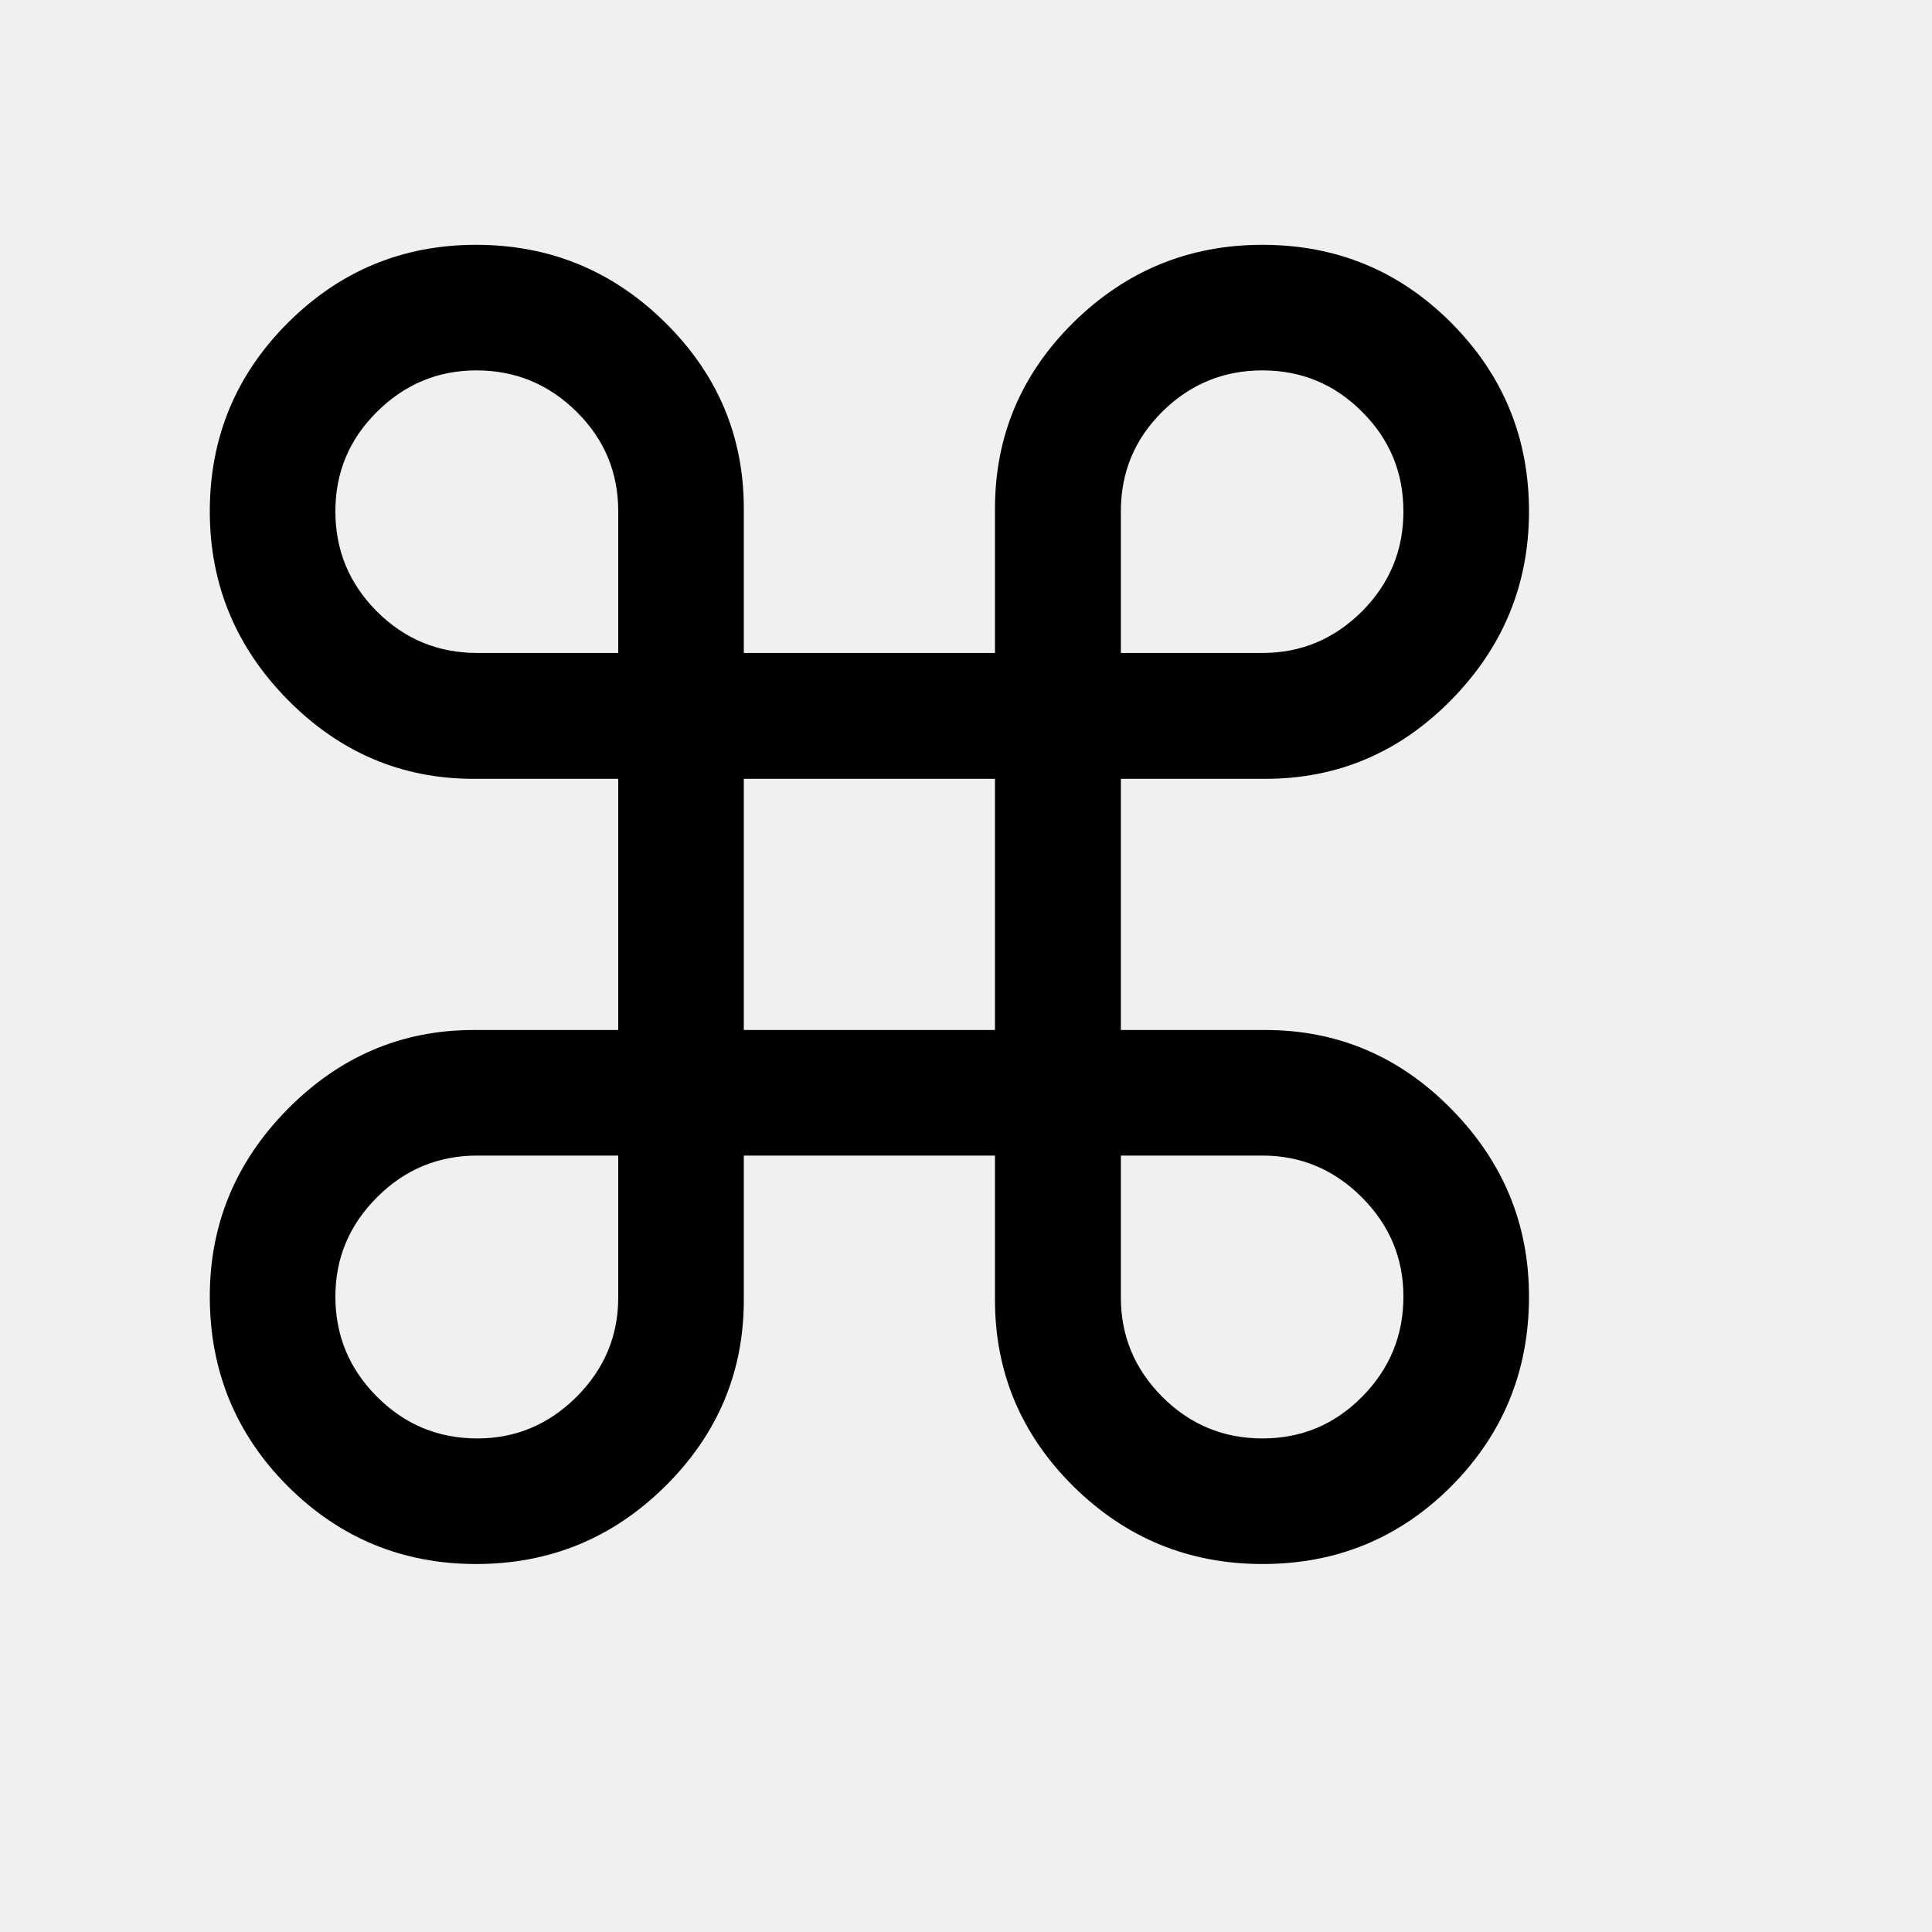
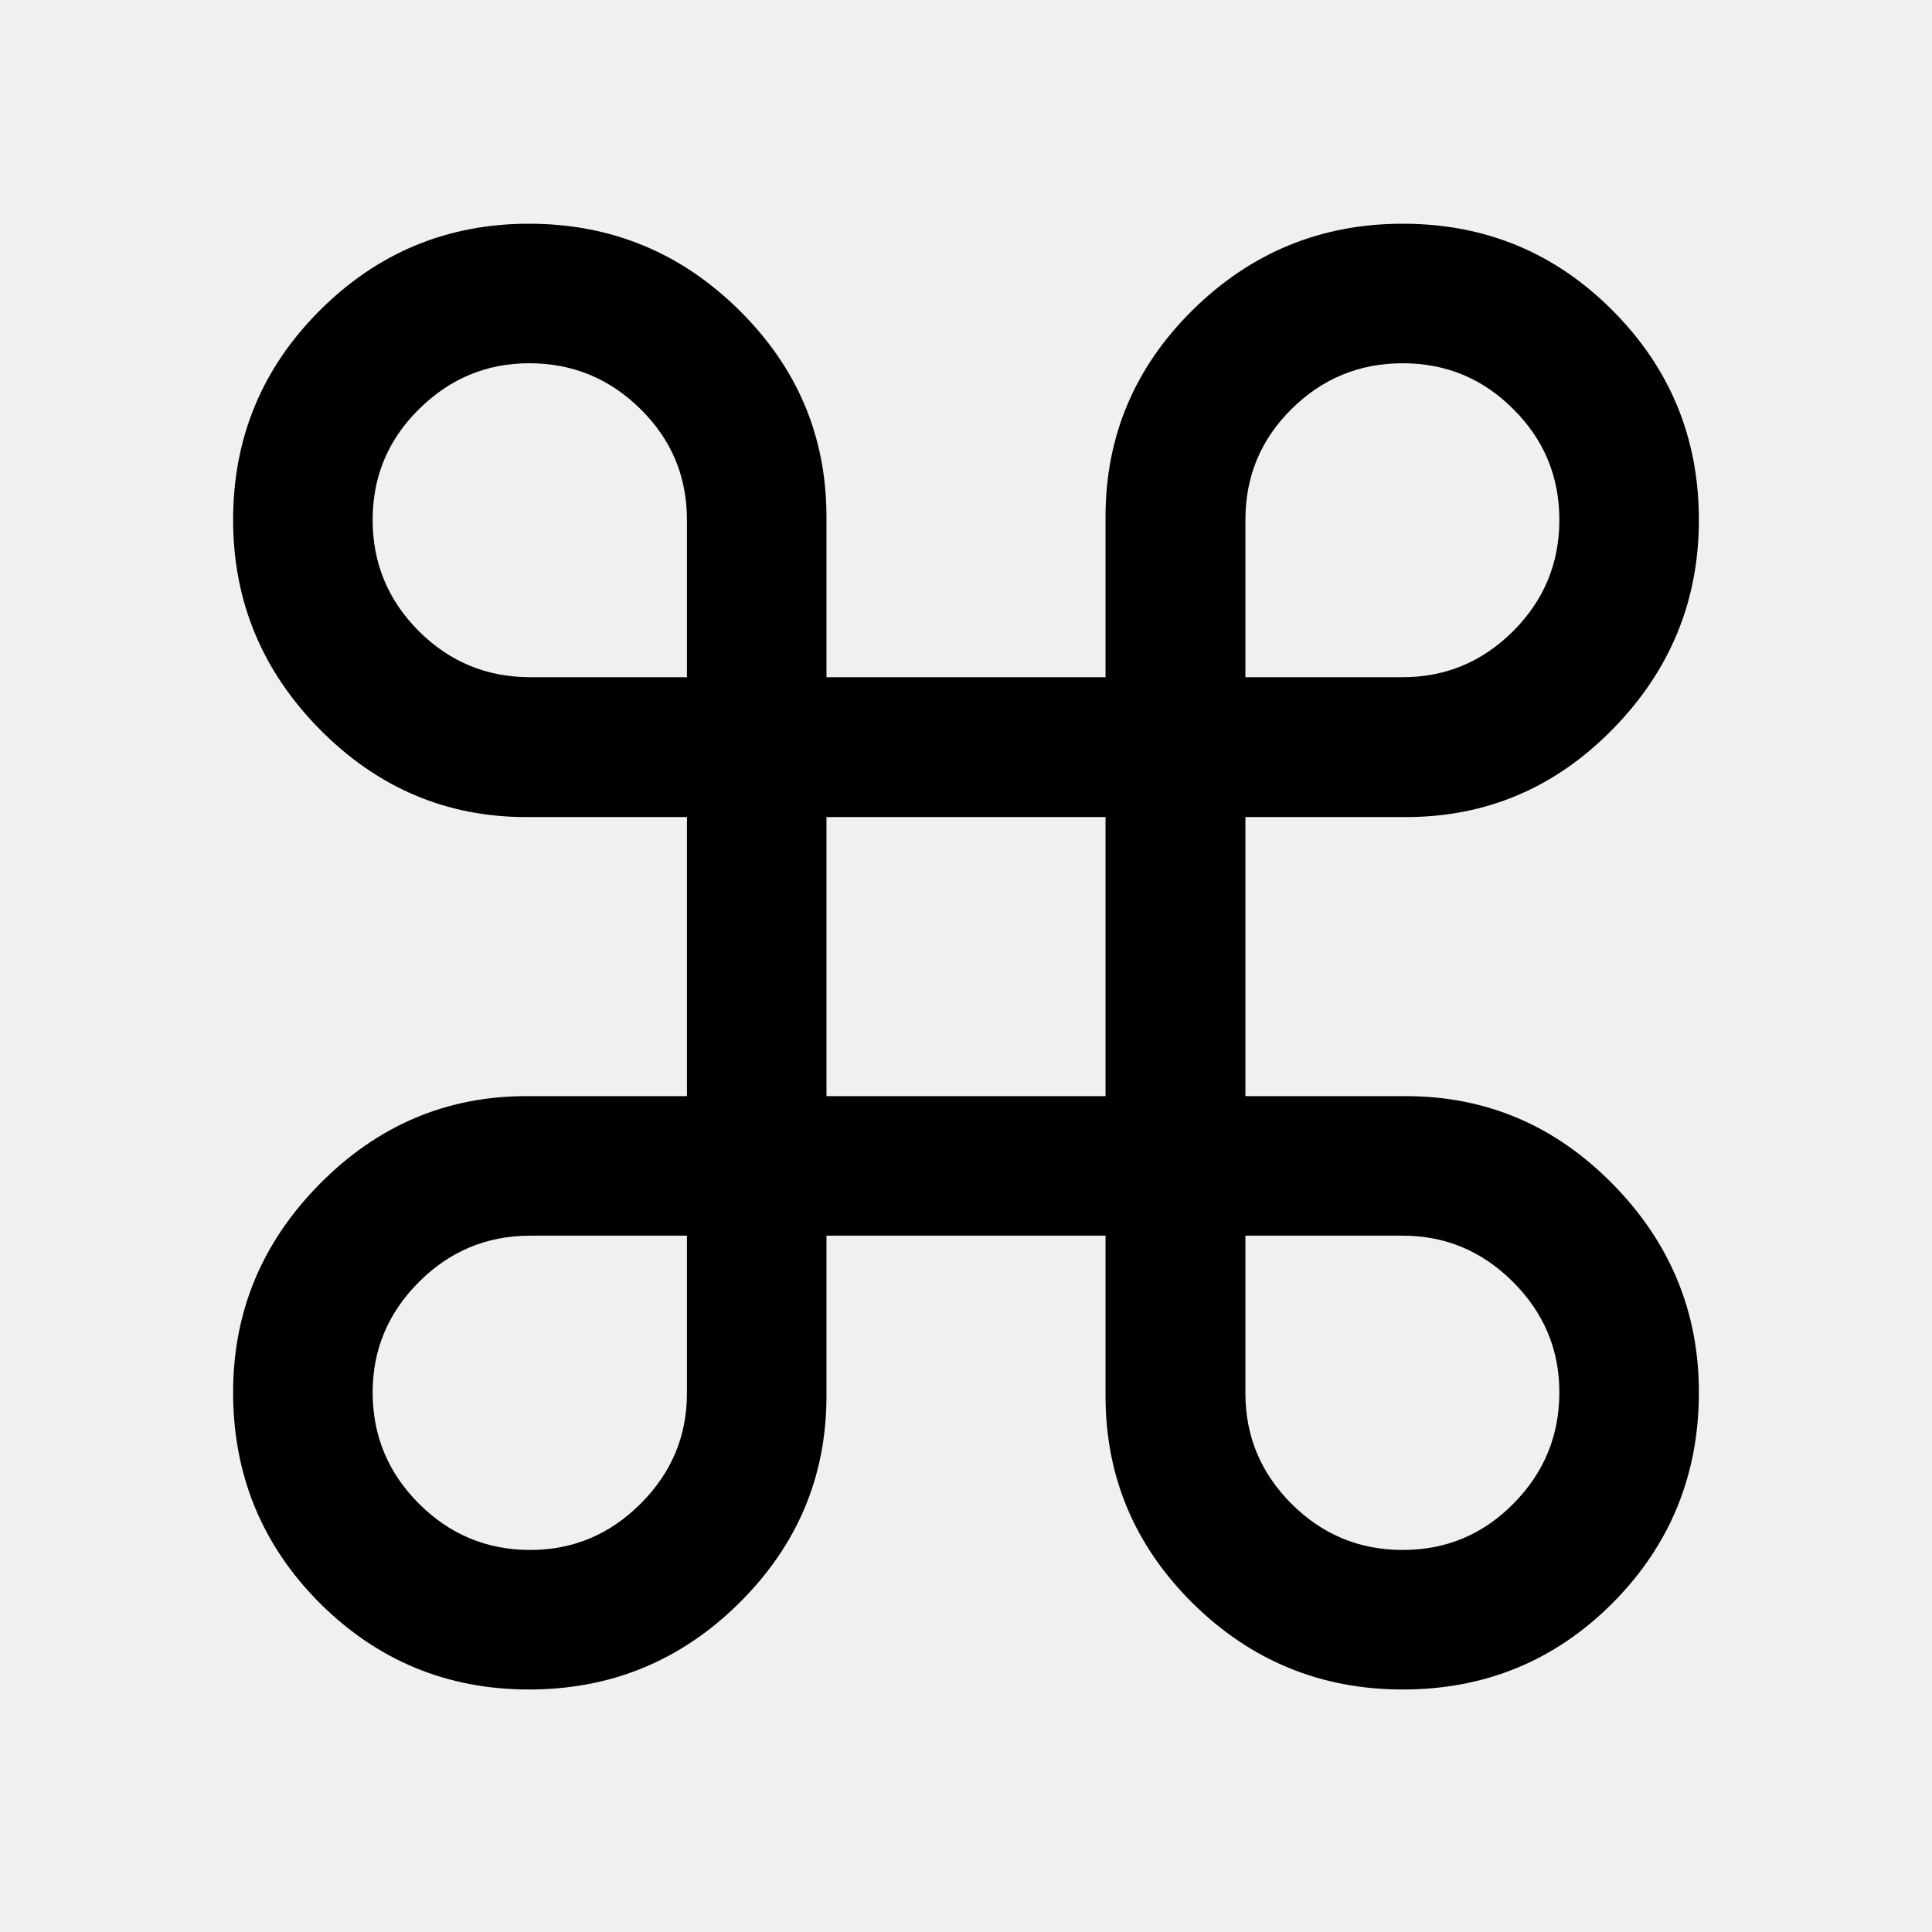
- <svg xmlns="http://www.w3.org/2000/svg" viewBox="0 0 100 100">
+ <svg xmlns="http://www.w3.org/2000/svg" viewBox="0 0 90 90">
  <style>
    text {
      fill: black;
    }
    @media (prefers-color-scheme: dark) {
      text {
        fill: white;
      }
    }
  </style>
-   <text y=".9em" font-size="90">⌘</text>
+   <text y=".875em" font-size="90">⌘</text>
</svg>
